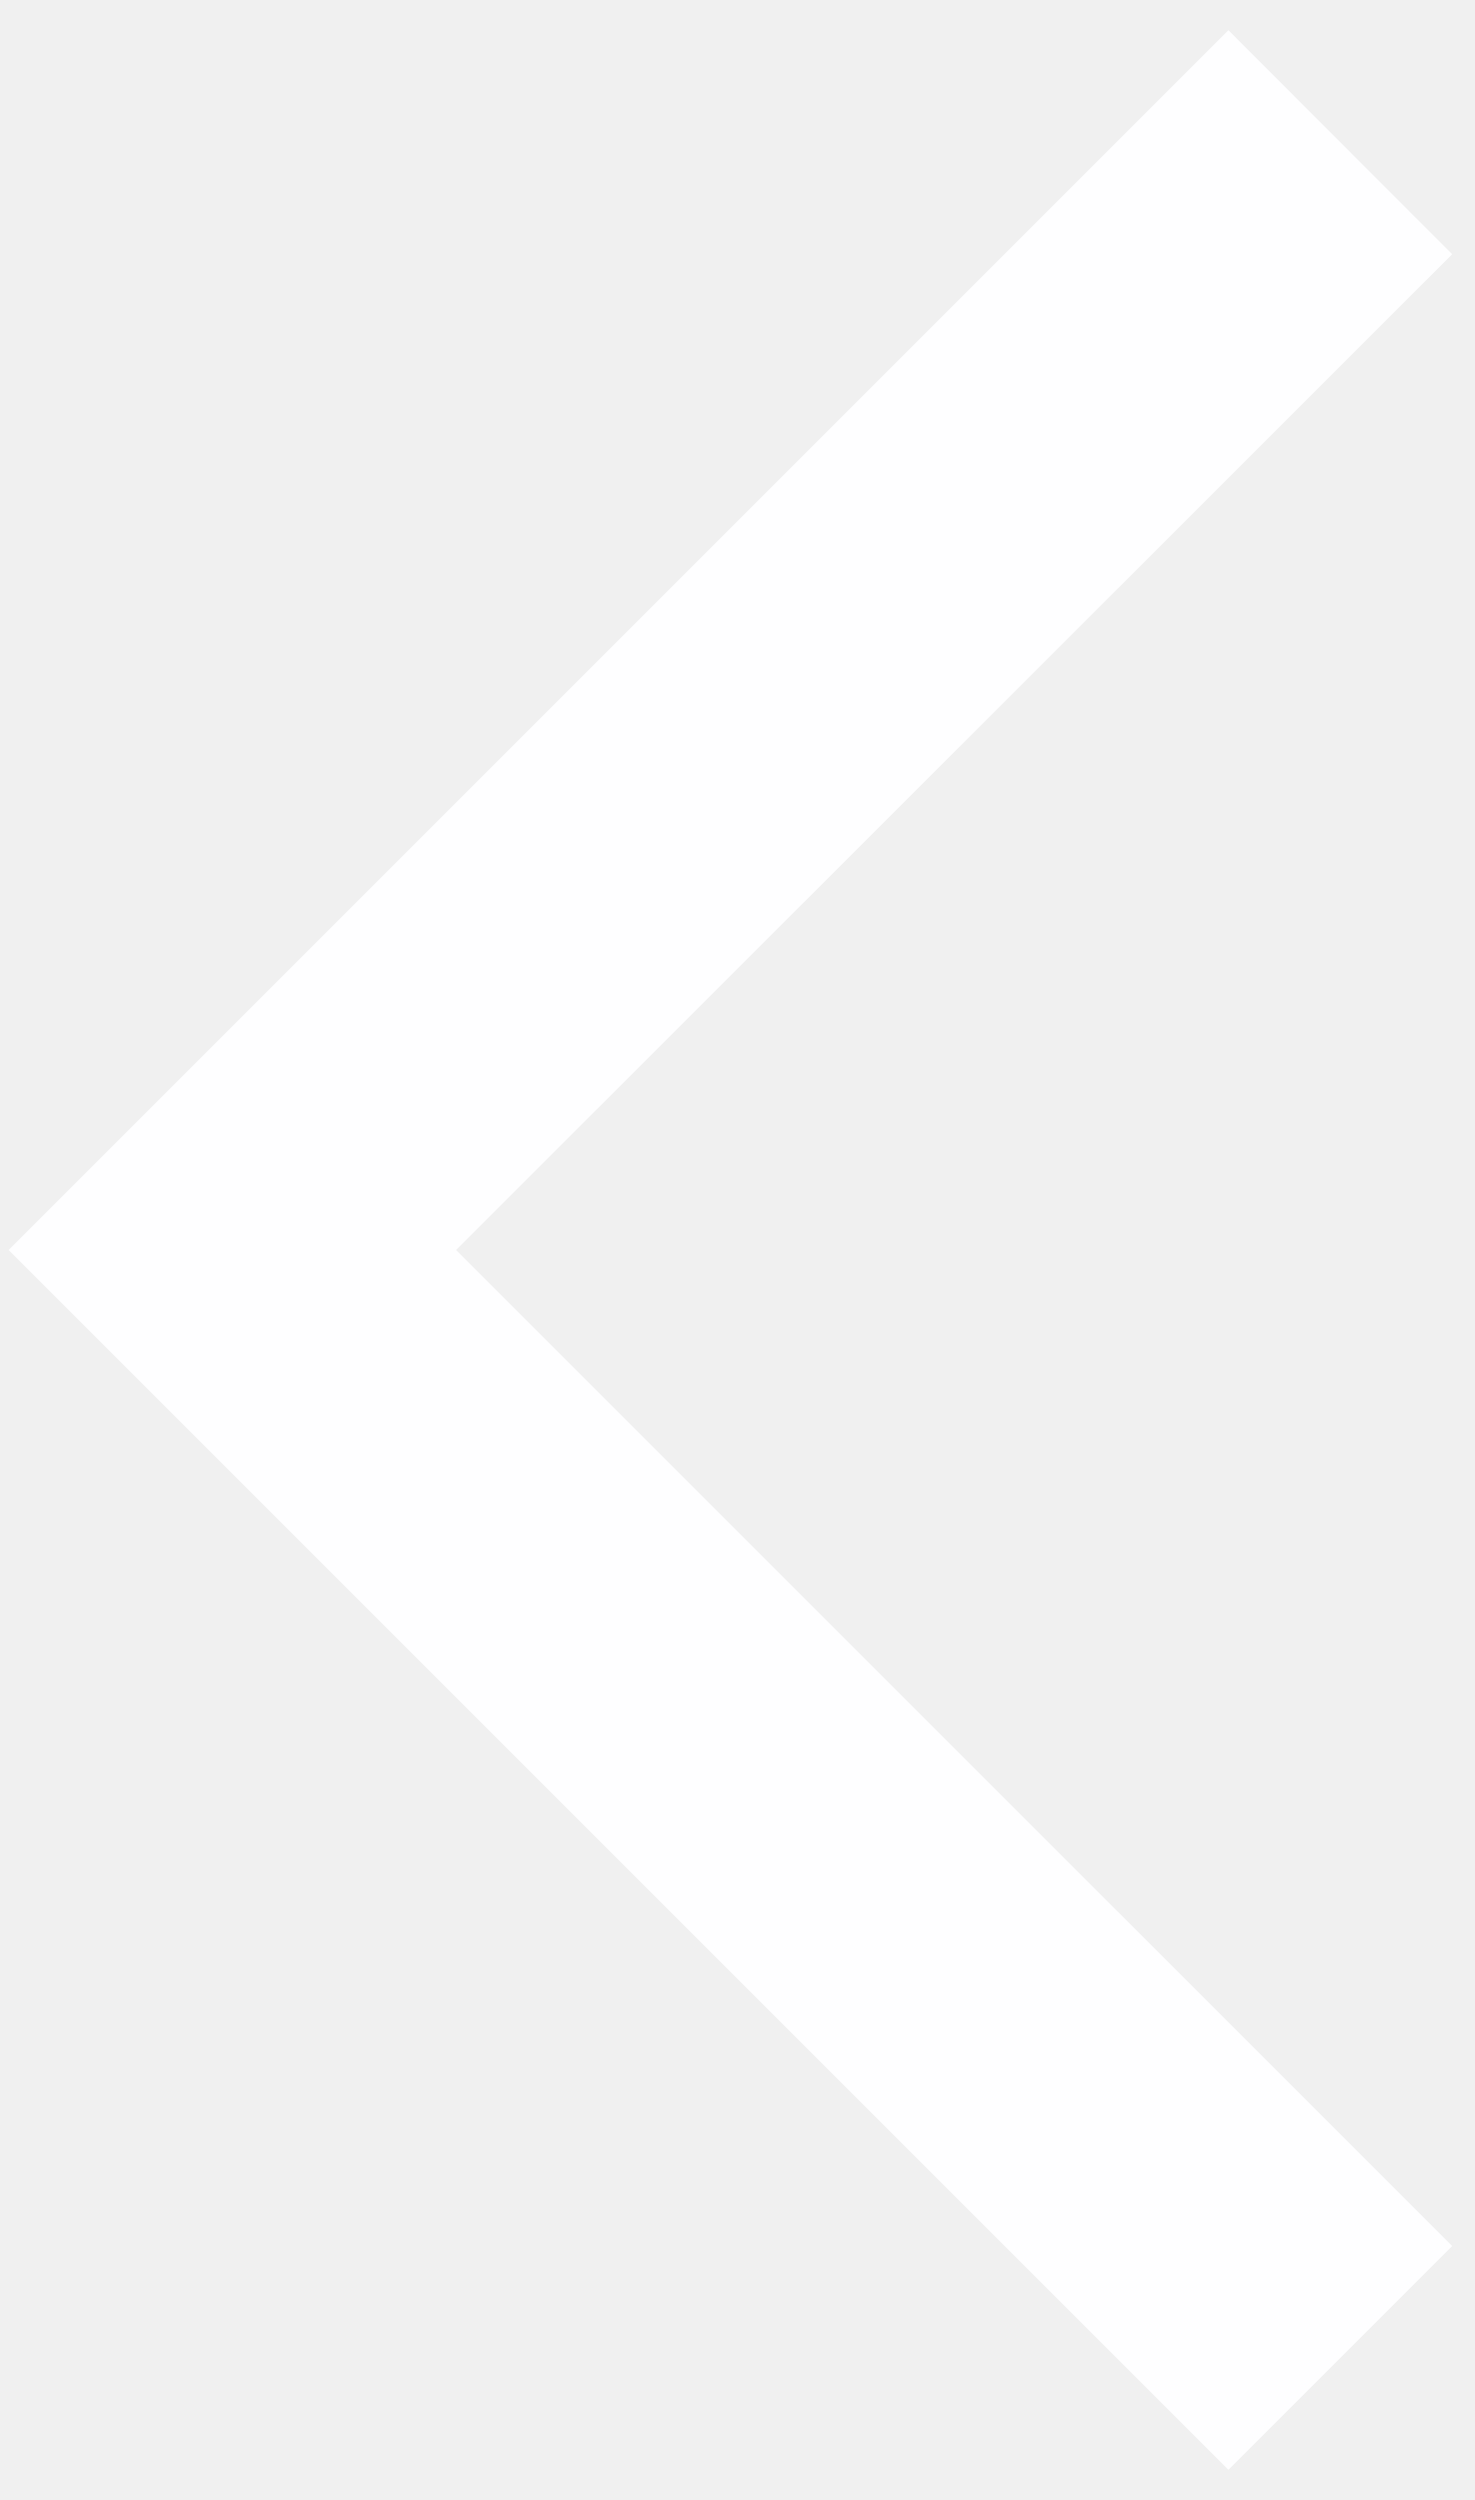
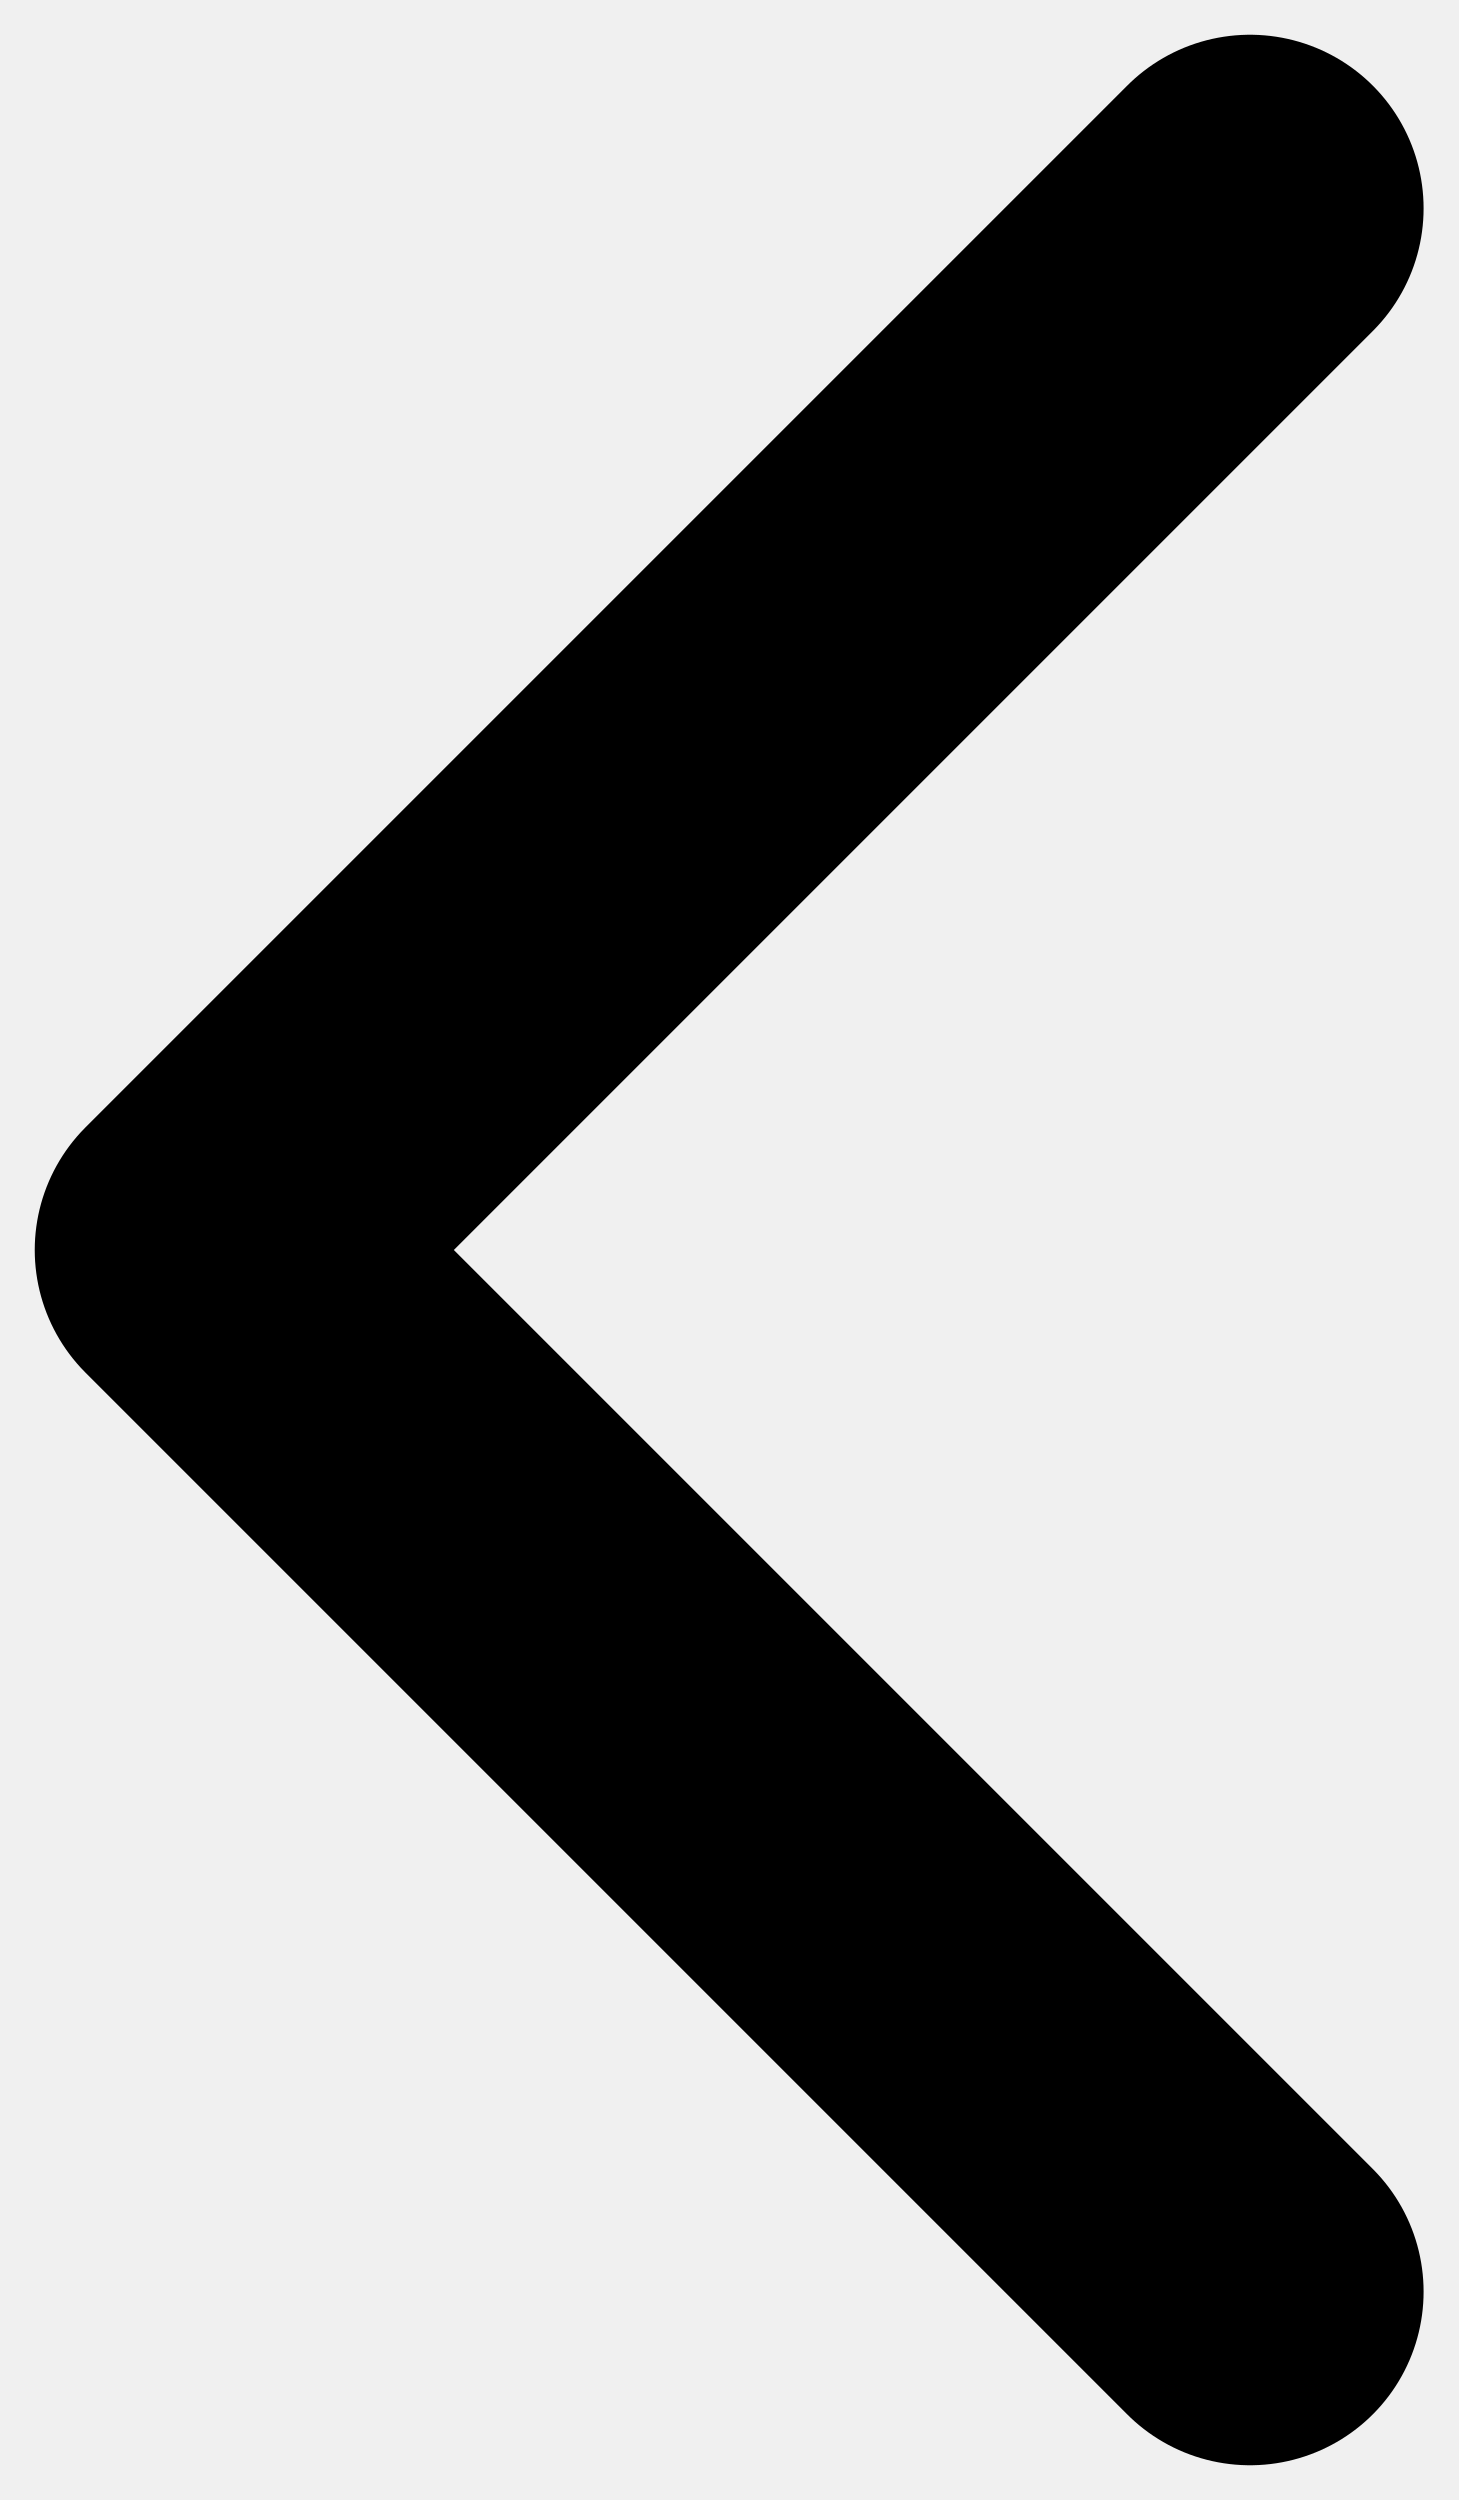
- <svg xmlns="http://www.w3.org/2000/svg" width="23" height="39" viewBox="0 0 23 39" fill="none">
-   <g clip-path="url(#clip0_1171_1343)">
-     <path fill-rule="evenodd" clip-rule="evenodd" d="M0.134 19.5L19.163 38.529L22.654 35.038L7.115 19.5L22.654 3.966L19.163 0.471L0.134 19.5Z" fill="#FEFEFF" />
-   </g>
-   <defs>
-     <clipPath id="clip0_1171_1343">
-       <rect width="23" height="39" fill="white" />
-     </clipPath>
-   </defs>
+ <svg xmlns="http://www.w3.org/2000/svg" width="14" height="24" viewBox="0 0 14 24" fill="none">
+   <path d="M12 22L2 12L12 2" stroke="black" stroke-width="3.333" stroke-linecap="round" stroke-linejoin="round" />
</svg>
